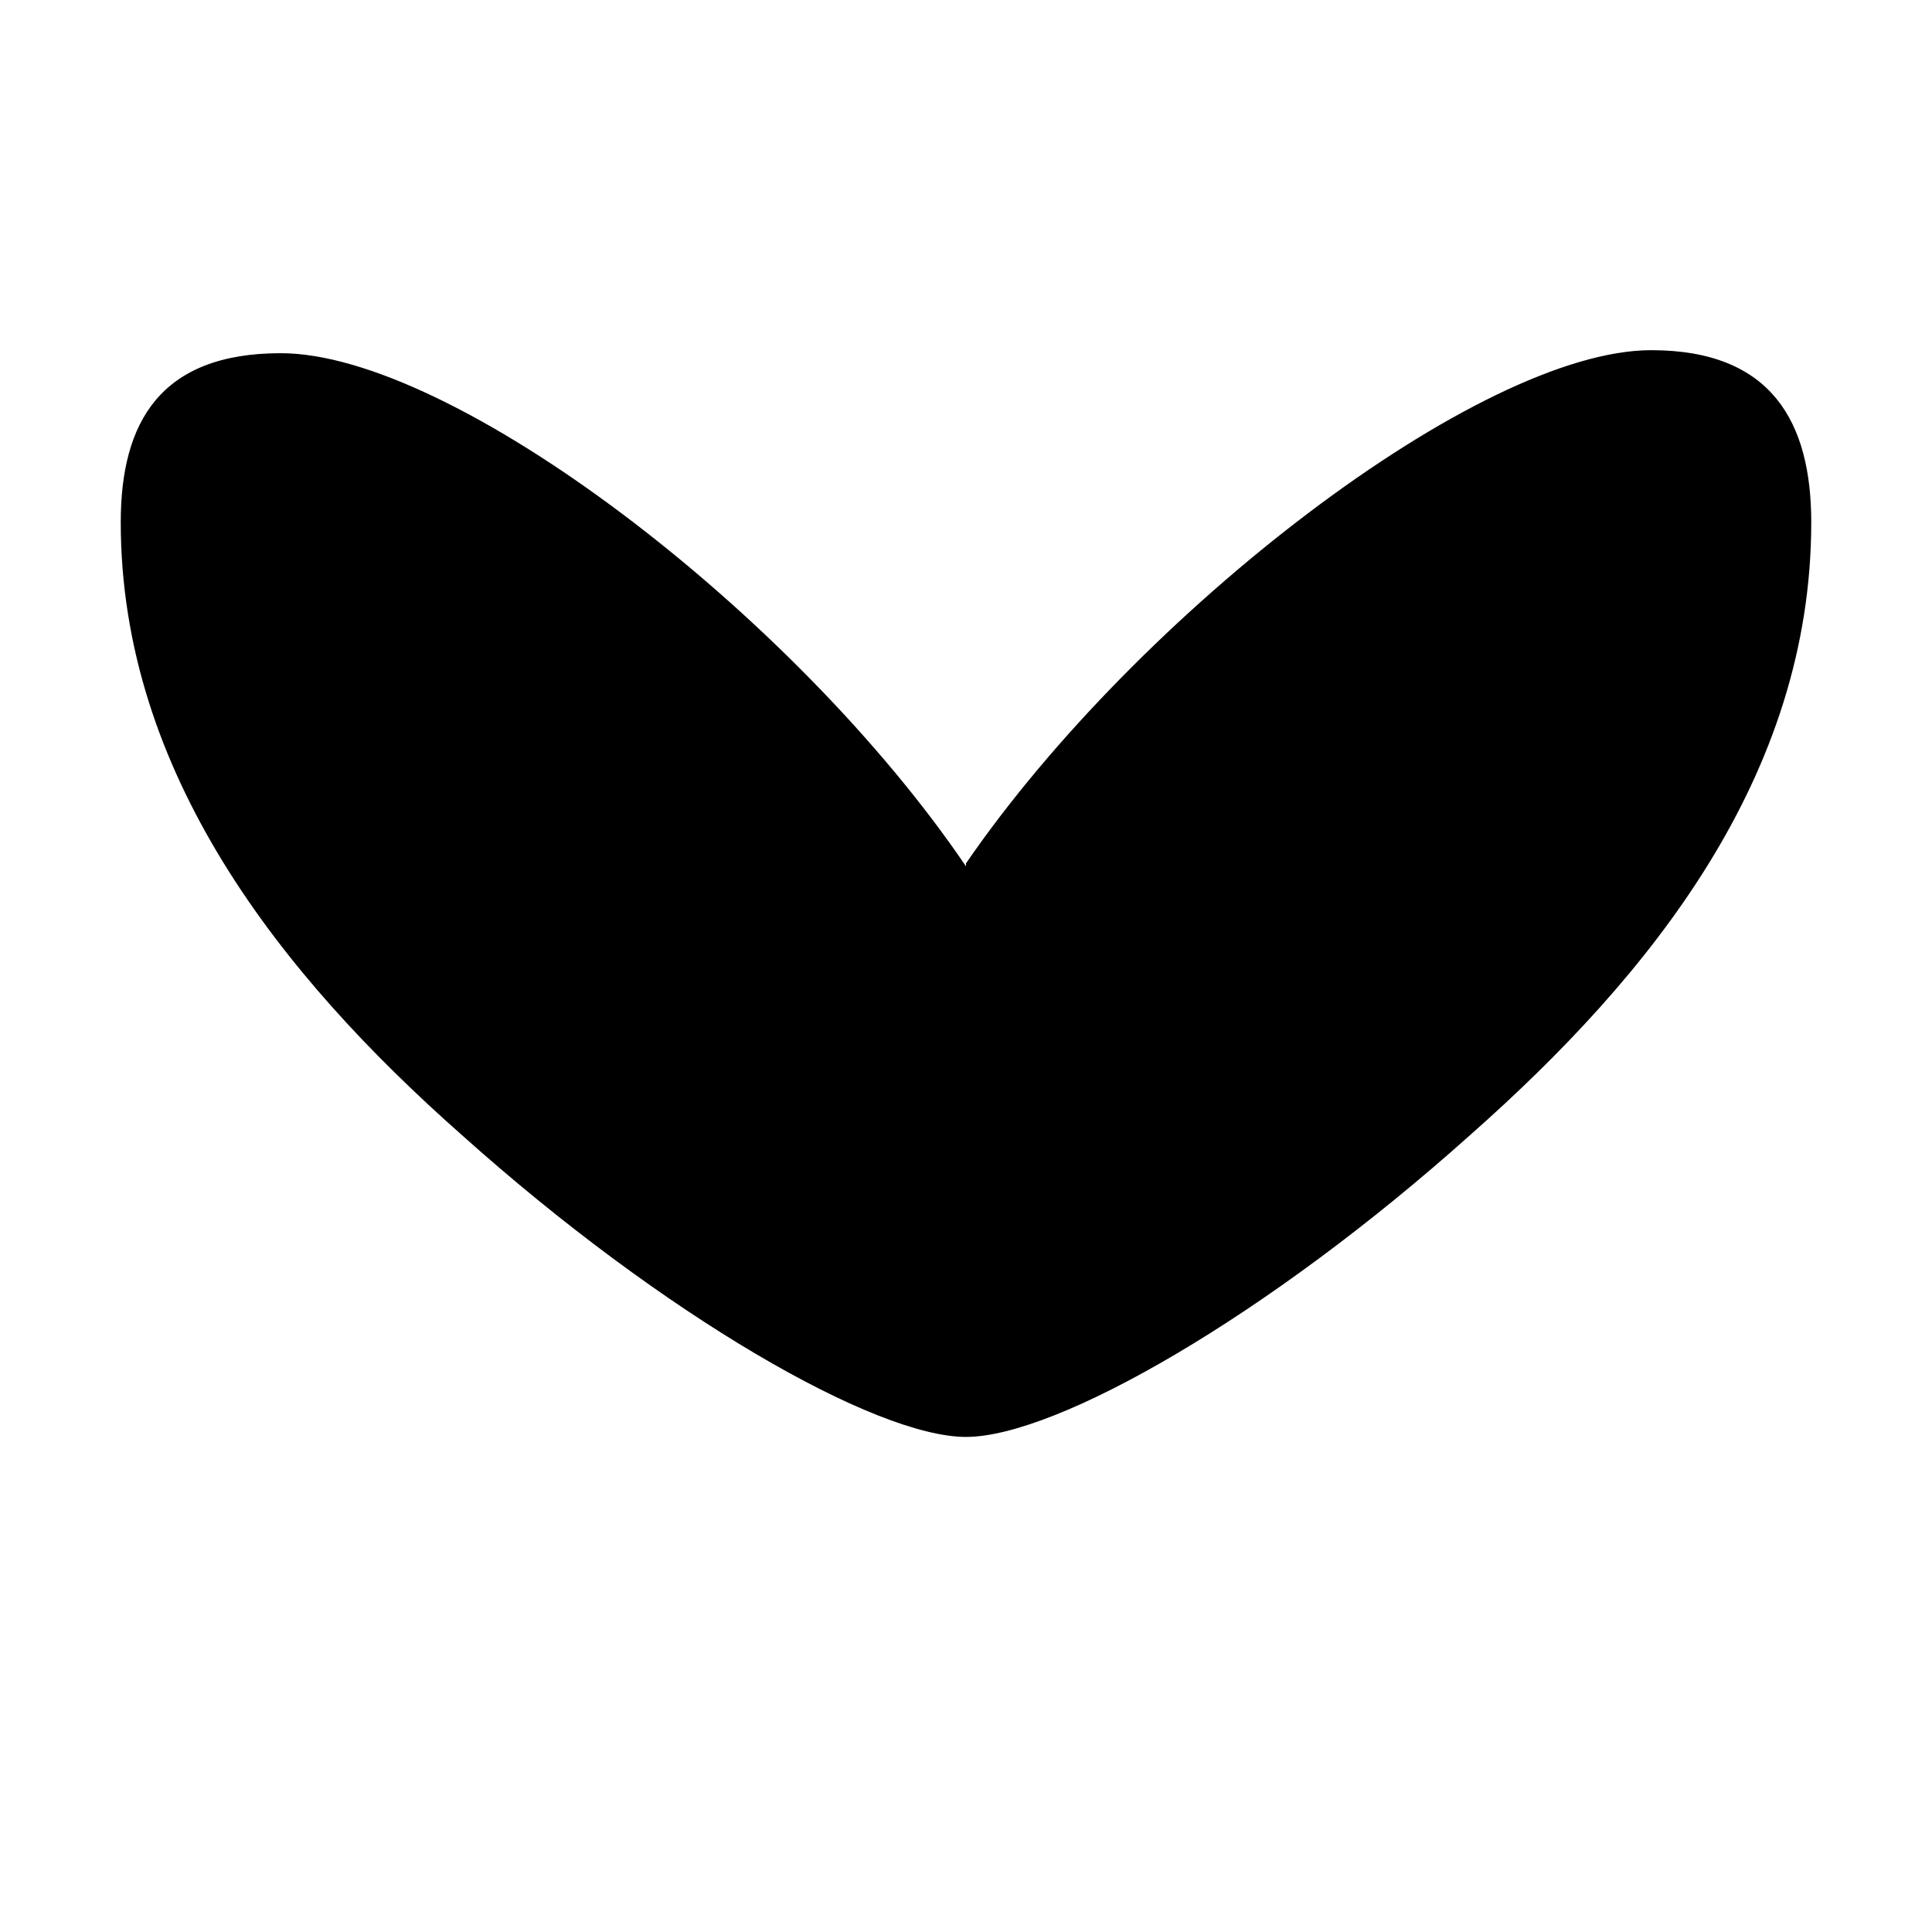
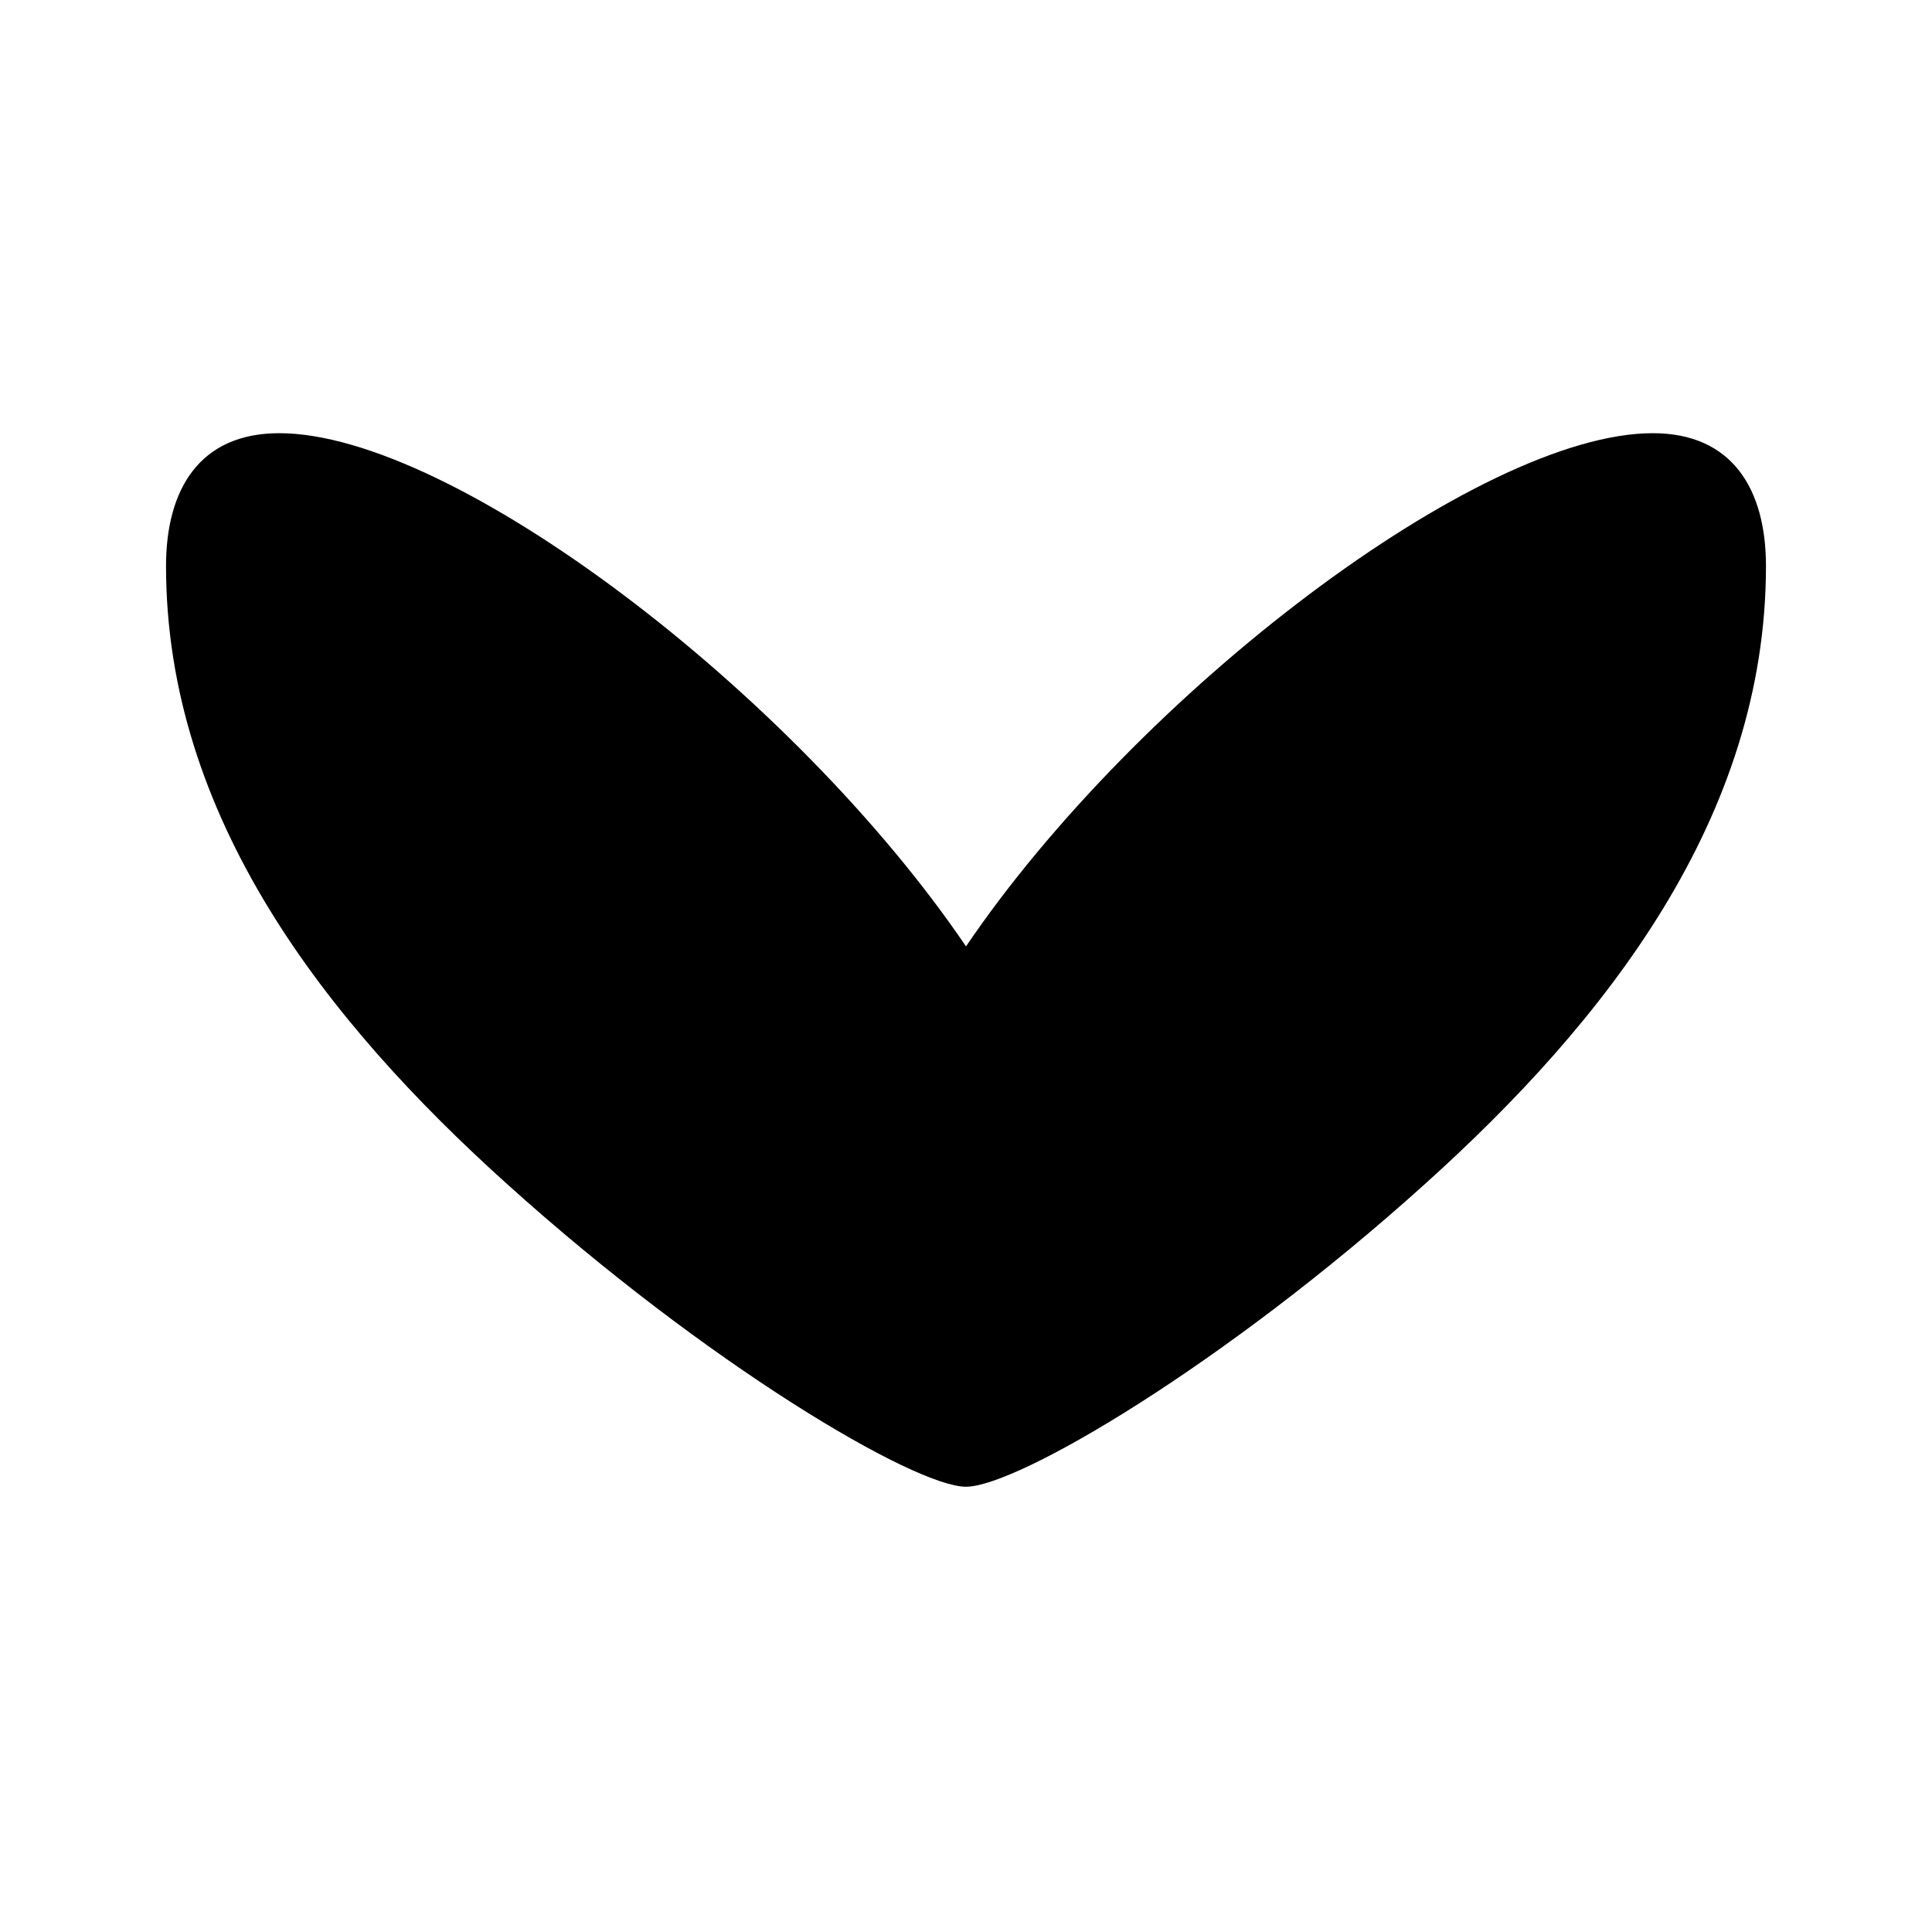
- <svg xmlns="http://www.w3.org/2000/svg" viewBox="0 0 64 64">
-   <path fill="currentColor" d="M32 28.7c-5.7-8.4-17-17-22.7-17C5.3 11.7 4 14 4 17.3c0 8.3 5.3 15 11.3 20.3 6.7 6 13.7 10 16.7 10s10-4 16.7-10C54.7 32.3 60 25.7 60 17.3c0-3.3-1.3-5.7-5.3-5.7-5.7 0-17 8.7-22.7 17z" />
+ <svg xmlns="http://www.w3.org/2000/svg" viewBox="0 0 256 256">
+   <path fill="currentColor" d="M128 125.4c-22.8-33.6-68-68-91-68-10.6 0-15 7.5-15 17.6 0 33.3 21.2 60.3 45.2 81.9 26.5 23.9 54 40.1 60.8 40.1s34.3-16.2 60.8-40.1c24-21.6 45.2-48.6 45.2-81.9 0-10.1-4.4-17.6-15-17.6-23 0-68.2 34.4-91 68z" />
</svg>
